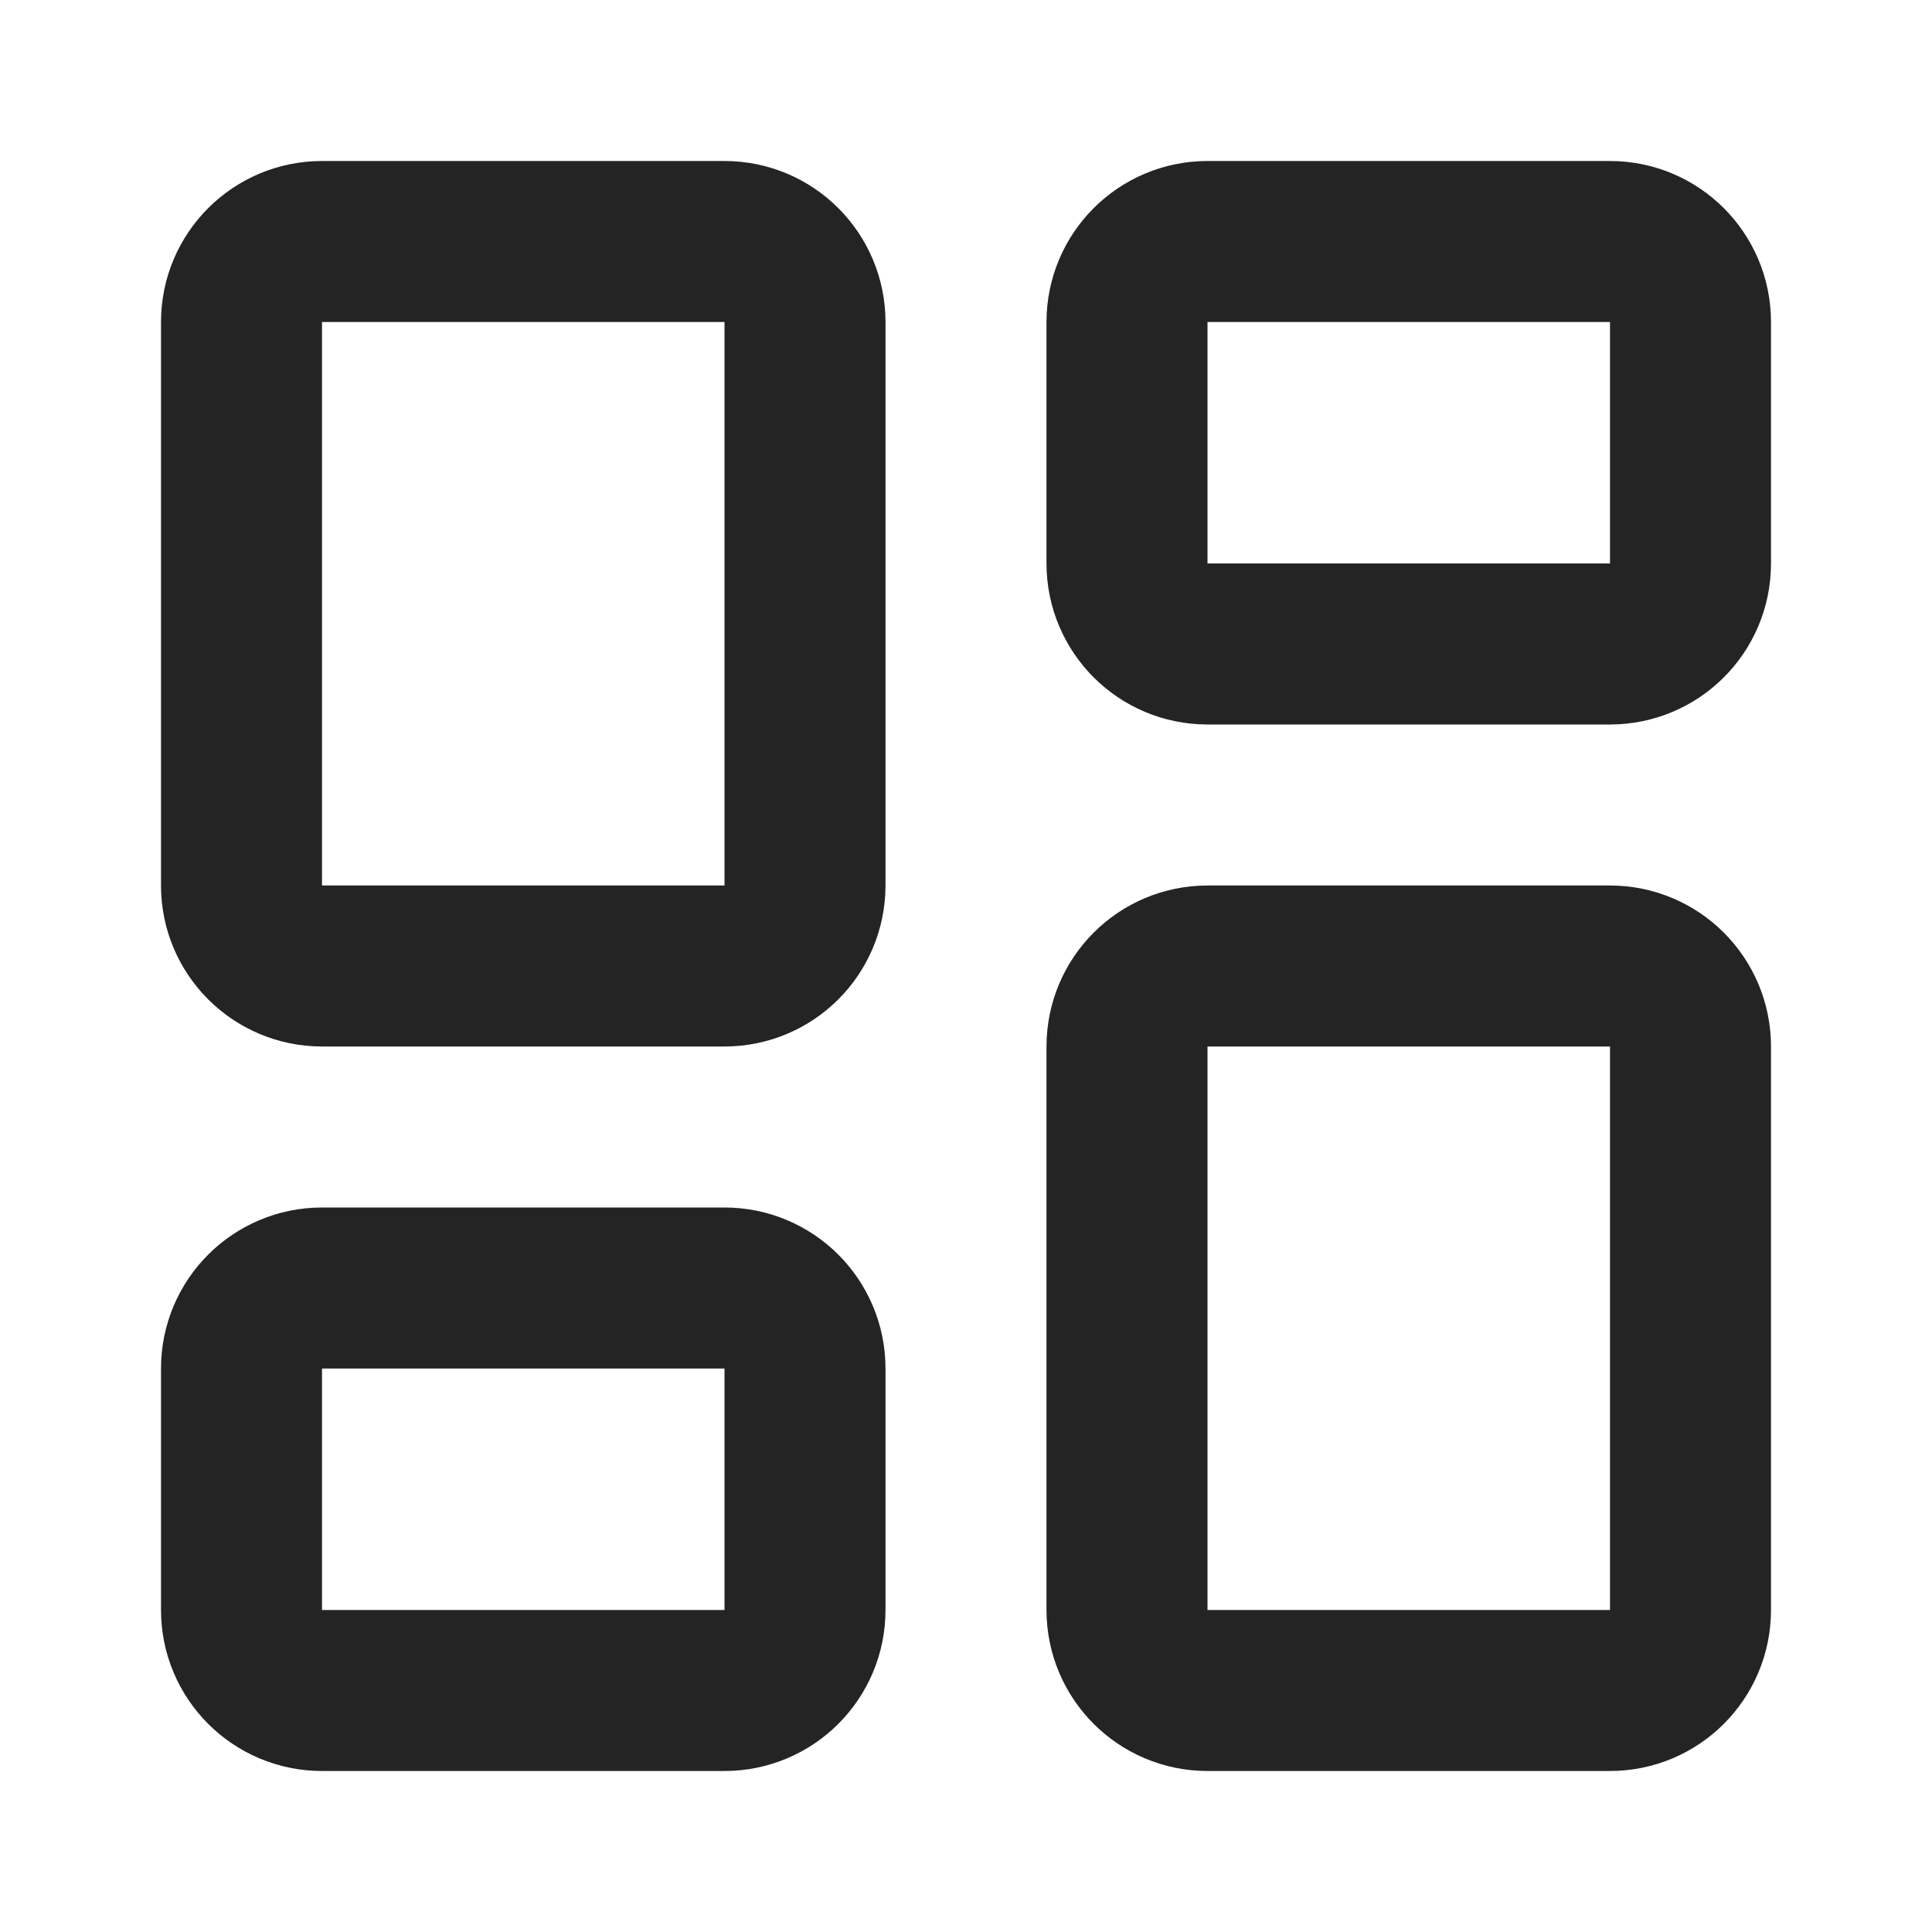
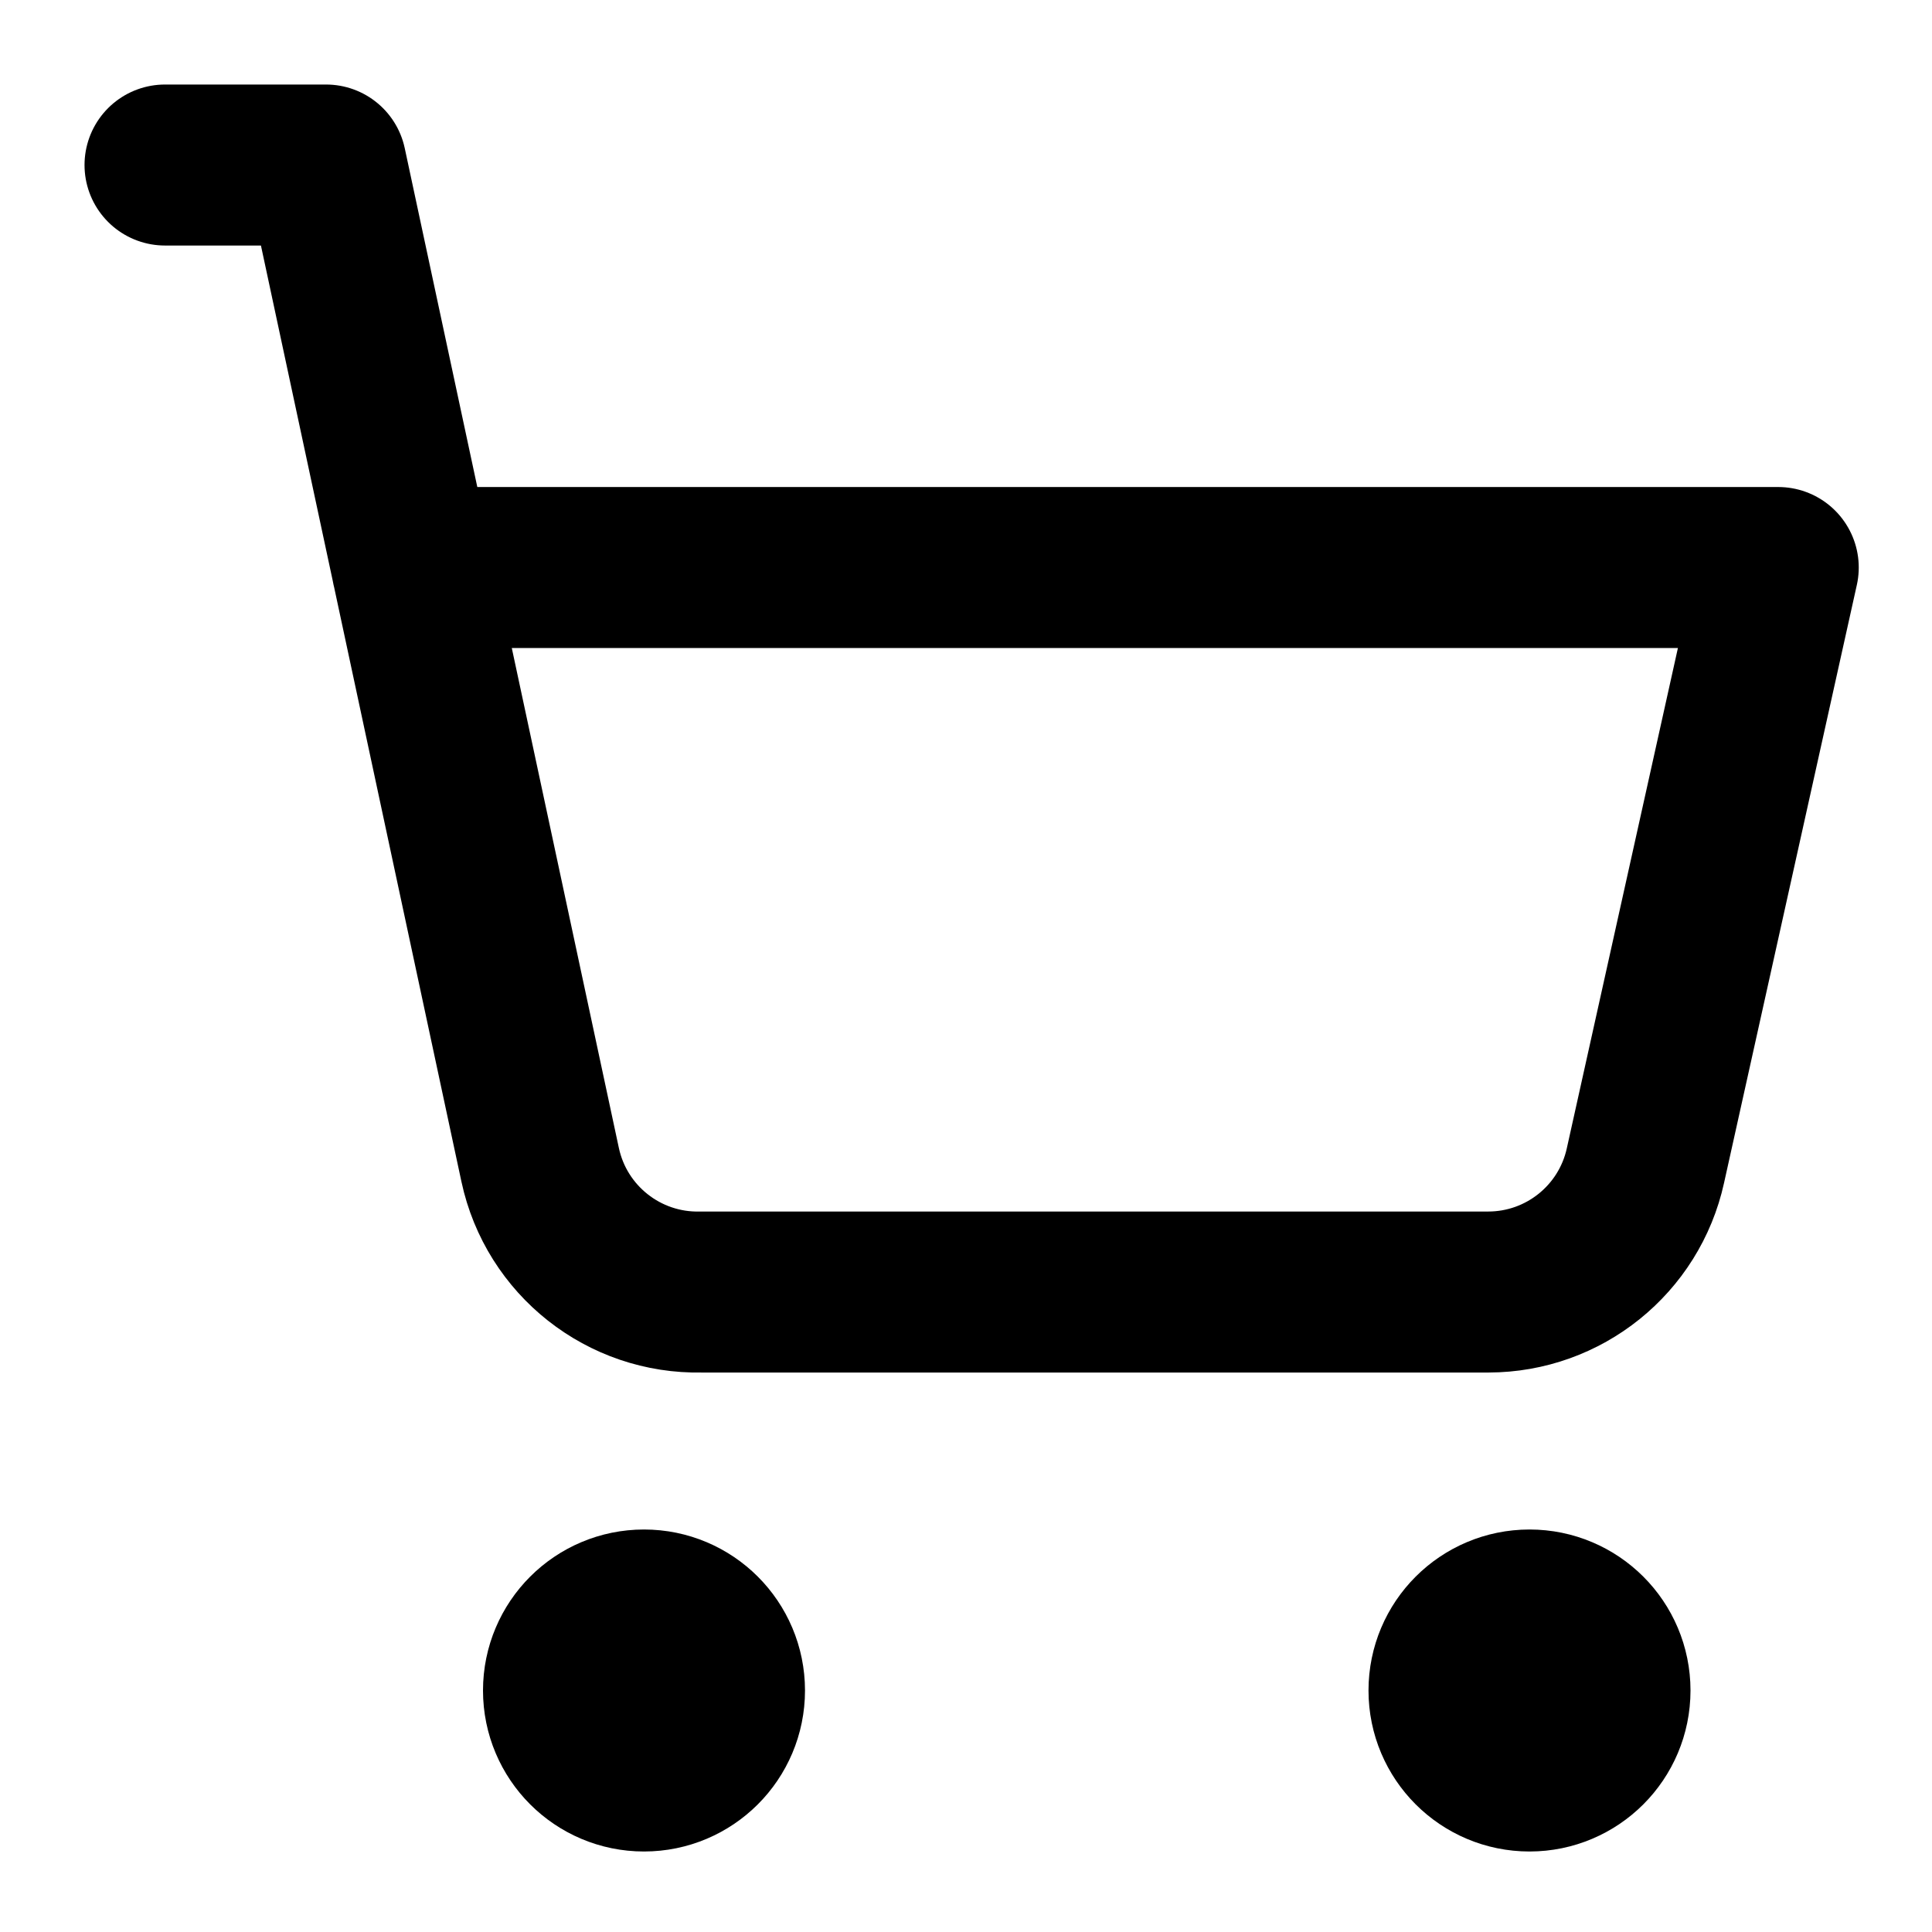
- <svg xmlns="http://www.w3.org/2000/svg" width="24" height="24" viewBox="0 0 24 24" fill="none" stroke="#242424" stroke-width="2" stroke-linecap="round" stroke-linejoin="round" class="lucide lucide-layout-dashboard">
-   <rect width="7" height="9" x="3" y="3" rx="1" />
-   <rect width="7" height="5" x="14" y="3" rx="1" />
-   <rect width="7" height="9" x="14" y="12" rx="1" />
-   <rect width="7" height="5" x="3" y="16" rx="1" />
+ <svg xmlns="http://www.w3.org/2000/svg" width="24" height="24" viewBox="0 0 24 24" fill="none" stroke="currentColor" stroke-width="2" stroke-linecap="round" stroke-linejoin="round" class="lucide lucide-shopping-cart">
+   <circle cx="8" cy="21" r="1" />
+   <circle cx="19" cy="21" r="1" />
+   <path d="M2.05 2.05h2l2.66 12.42a2 2 0 0 0 2 1.58h9.78a2 2 0 0 0 1.95-1.57l1.65-7.43H5.12" />
</svg>
